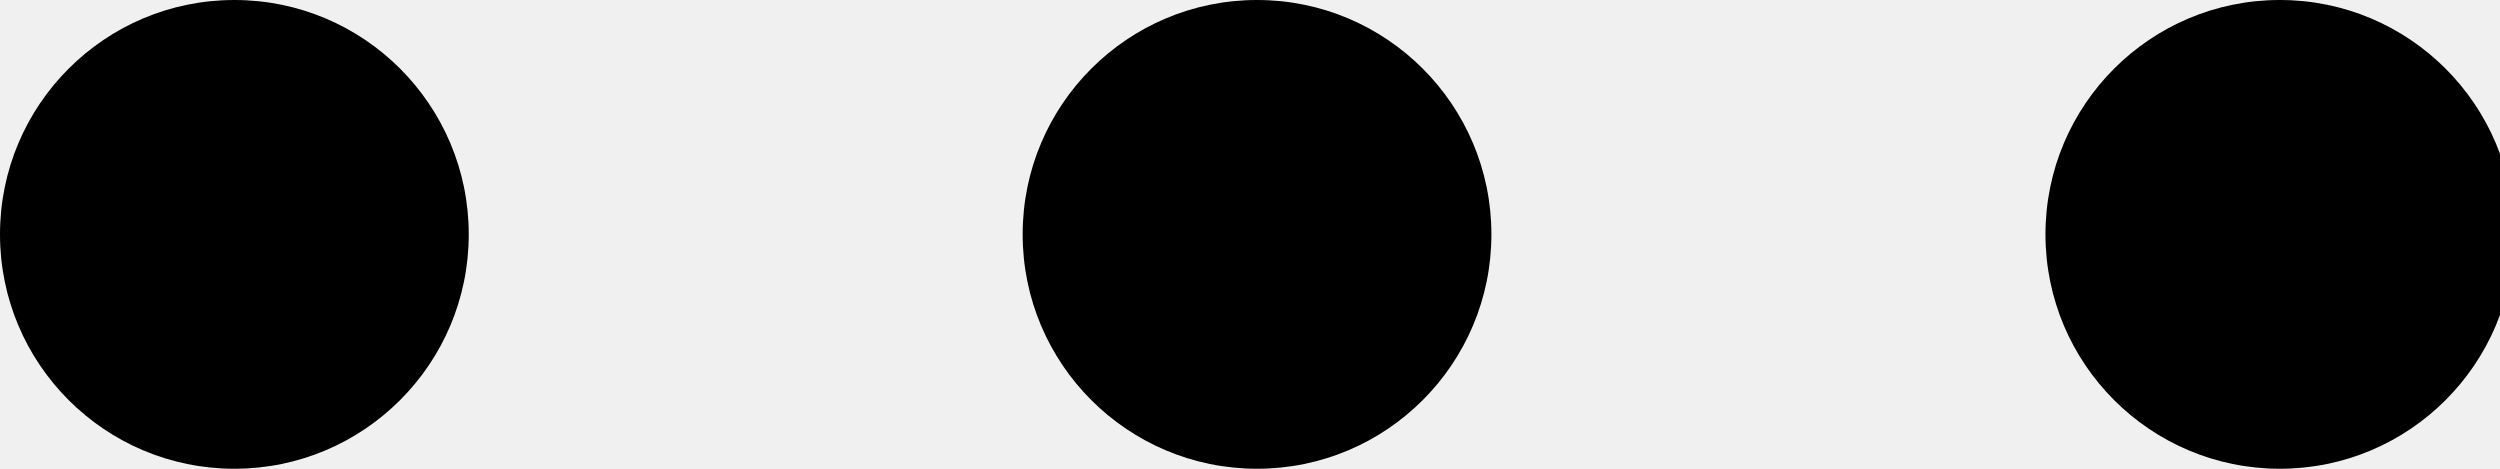
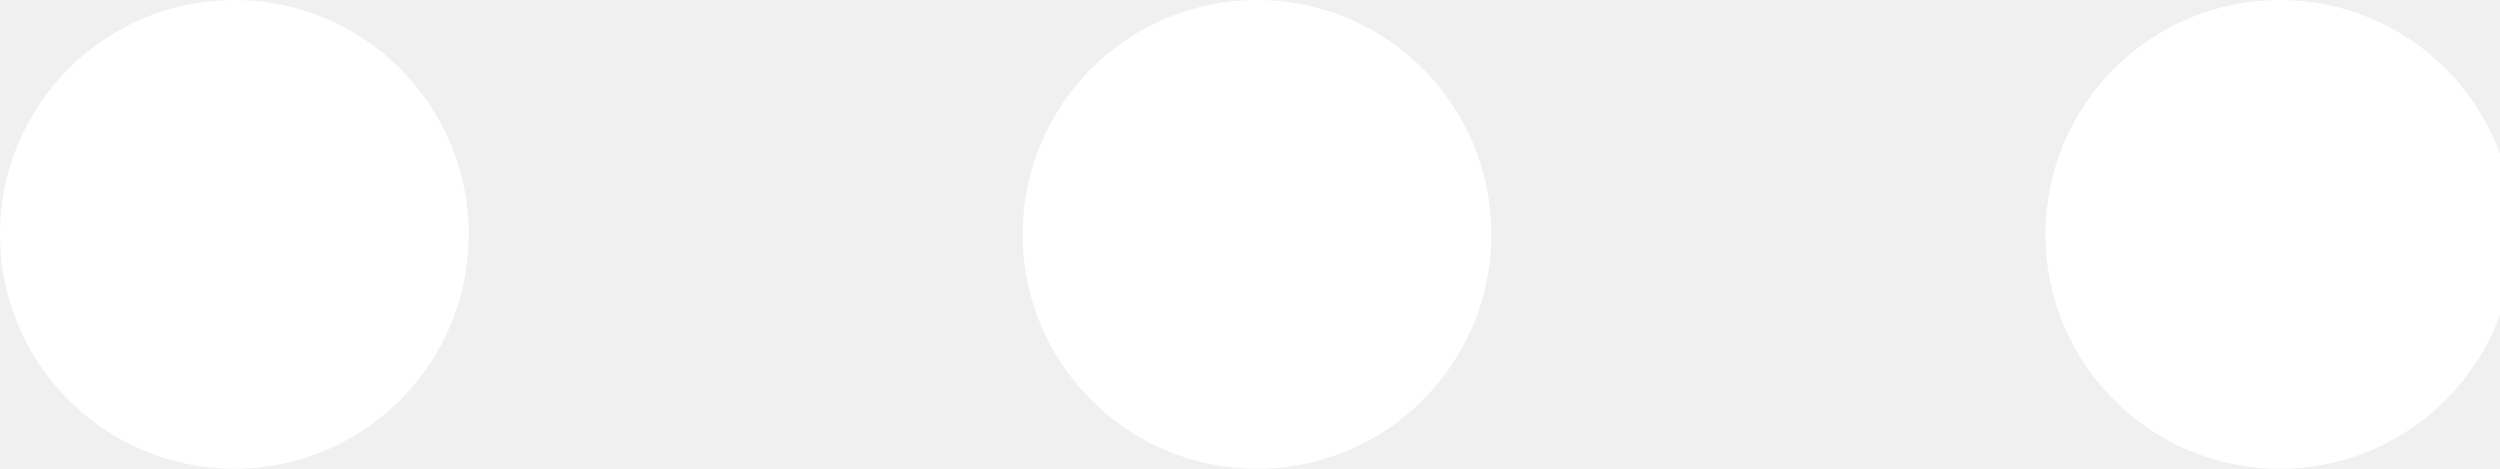
<svg xmlns="http://www.w3.org/2000/svg" width="16px" height="3px" viewBox="0 0 16 3" version="1.1">
  <defs />
  <g id="Page-1" stroke="none" stroke-width="1" fill="none" fill-rule="evenodd">
-     <g id="ComponentSelectors" fill="#000000">
+     <g id="ComponentSelectors" fill="#fff">
      <g id="Ellipsis">
        <circle id="Oval-111" cx="1.5" cy="1.5" r="1.5" />
        <circle id="Oval-111-Copy" cx="8.045" cy="1.5" r="1.5" />
        <circle id="Oval-111-Copy-2" cx="14.591" cy="1.5" r="1.5" />
      </g>
    </g>
  </g>
</svg>
